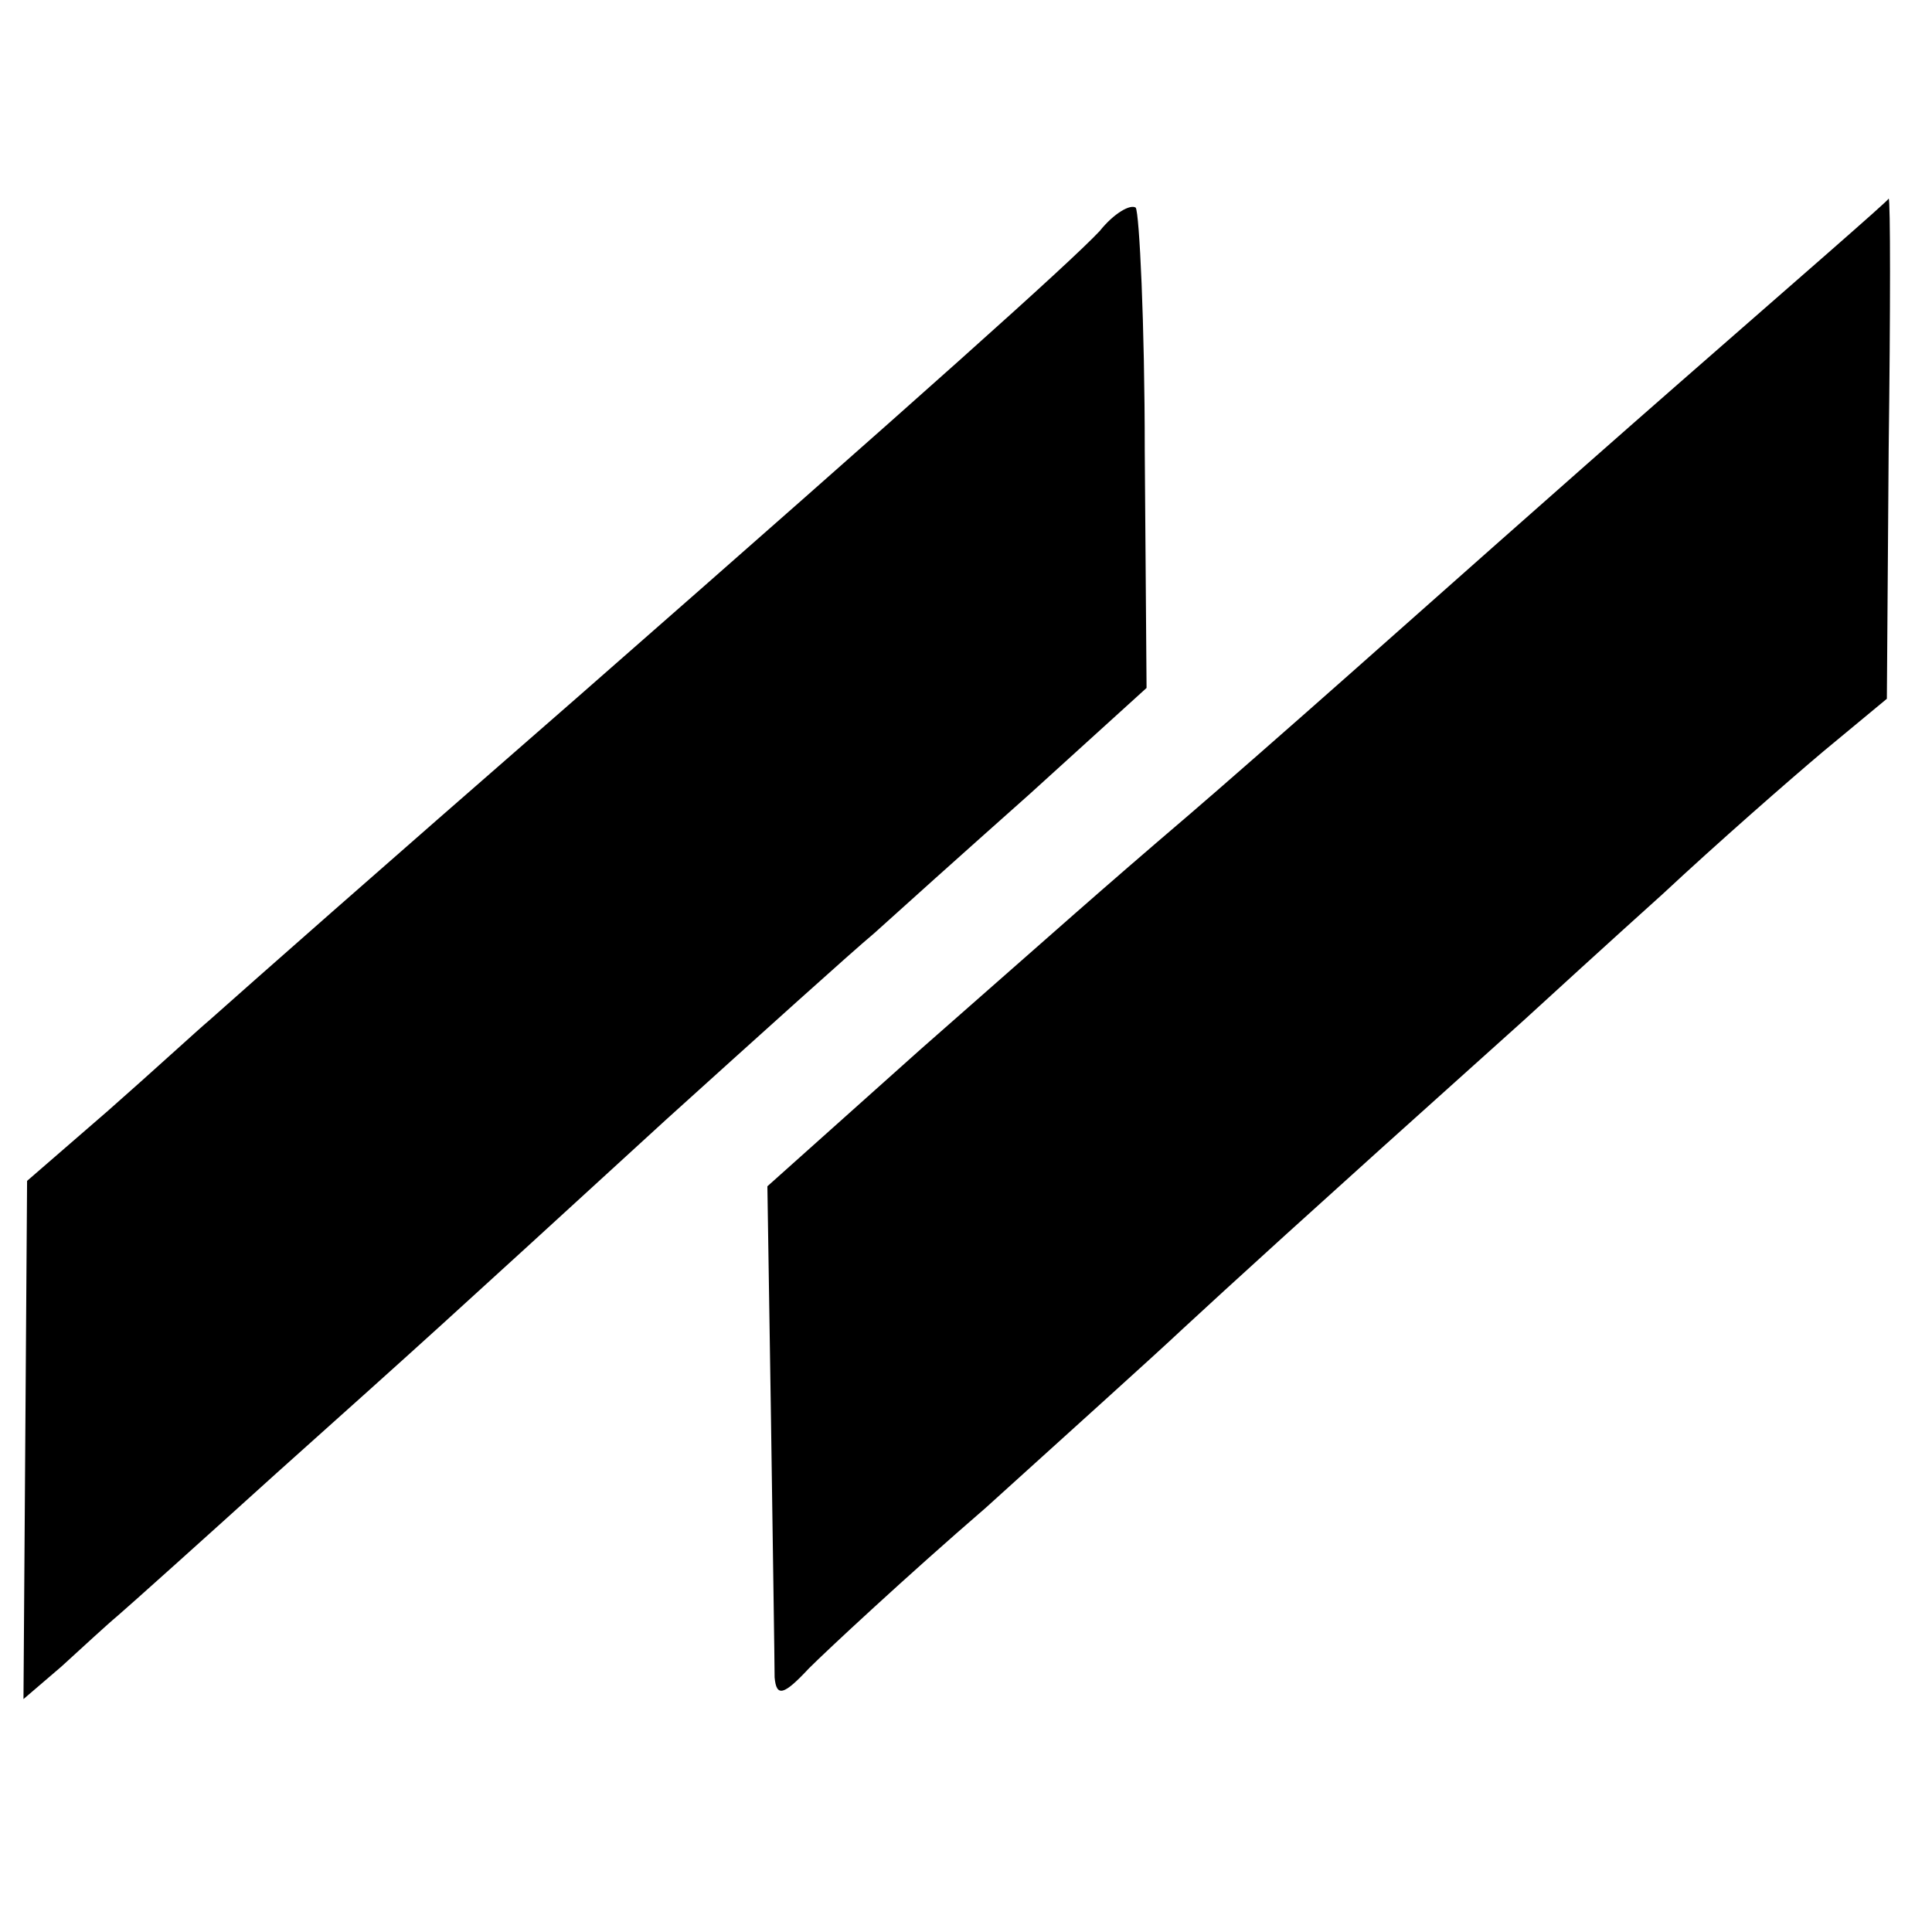
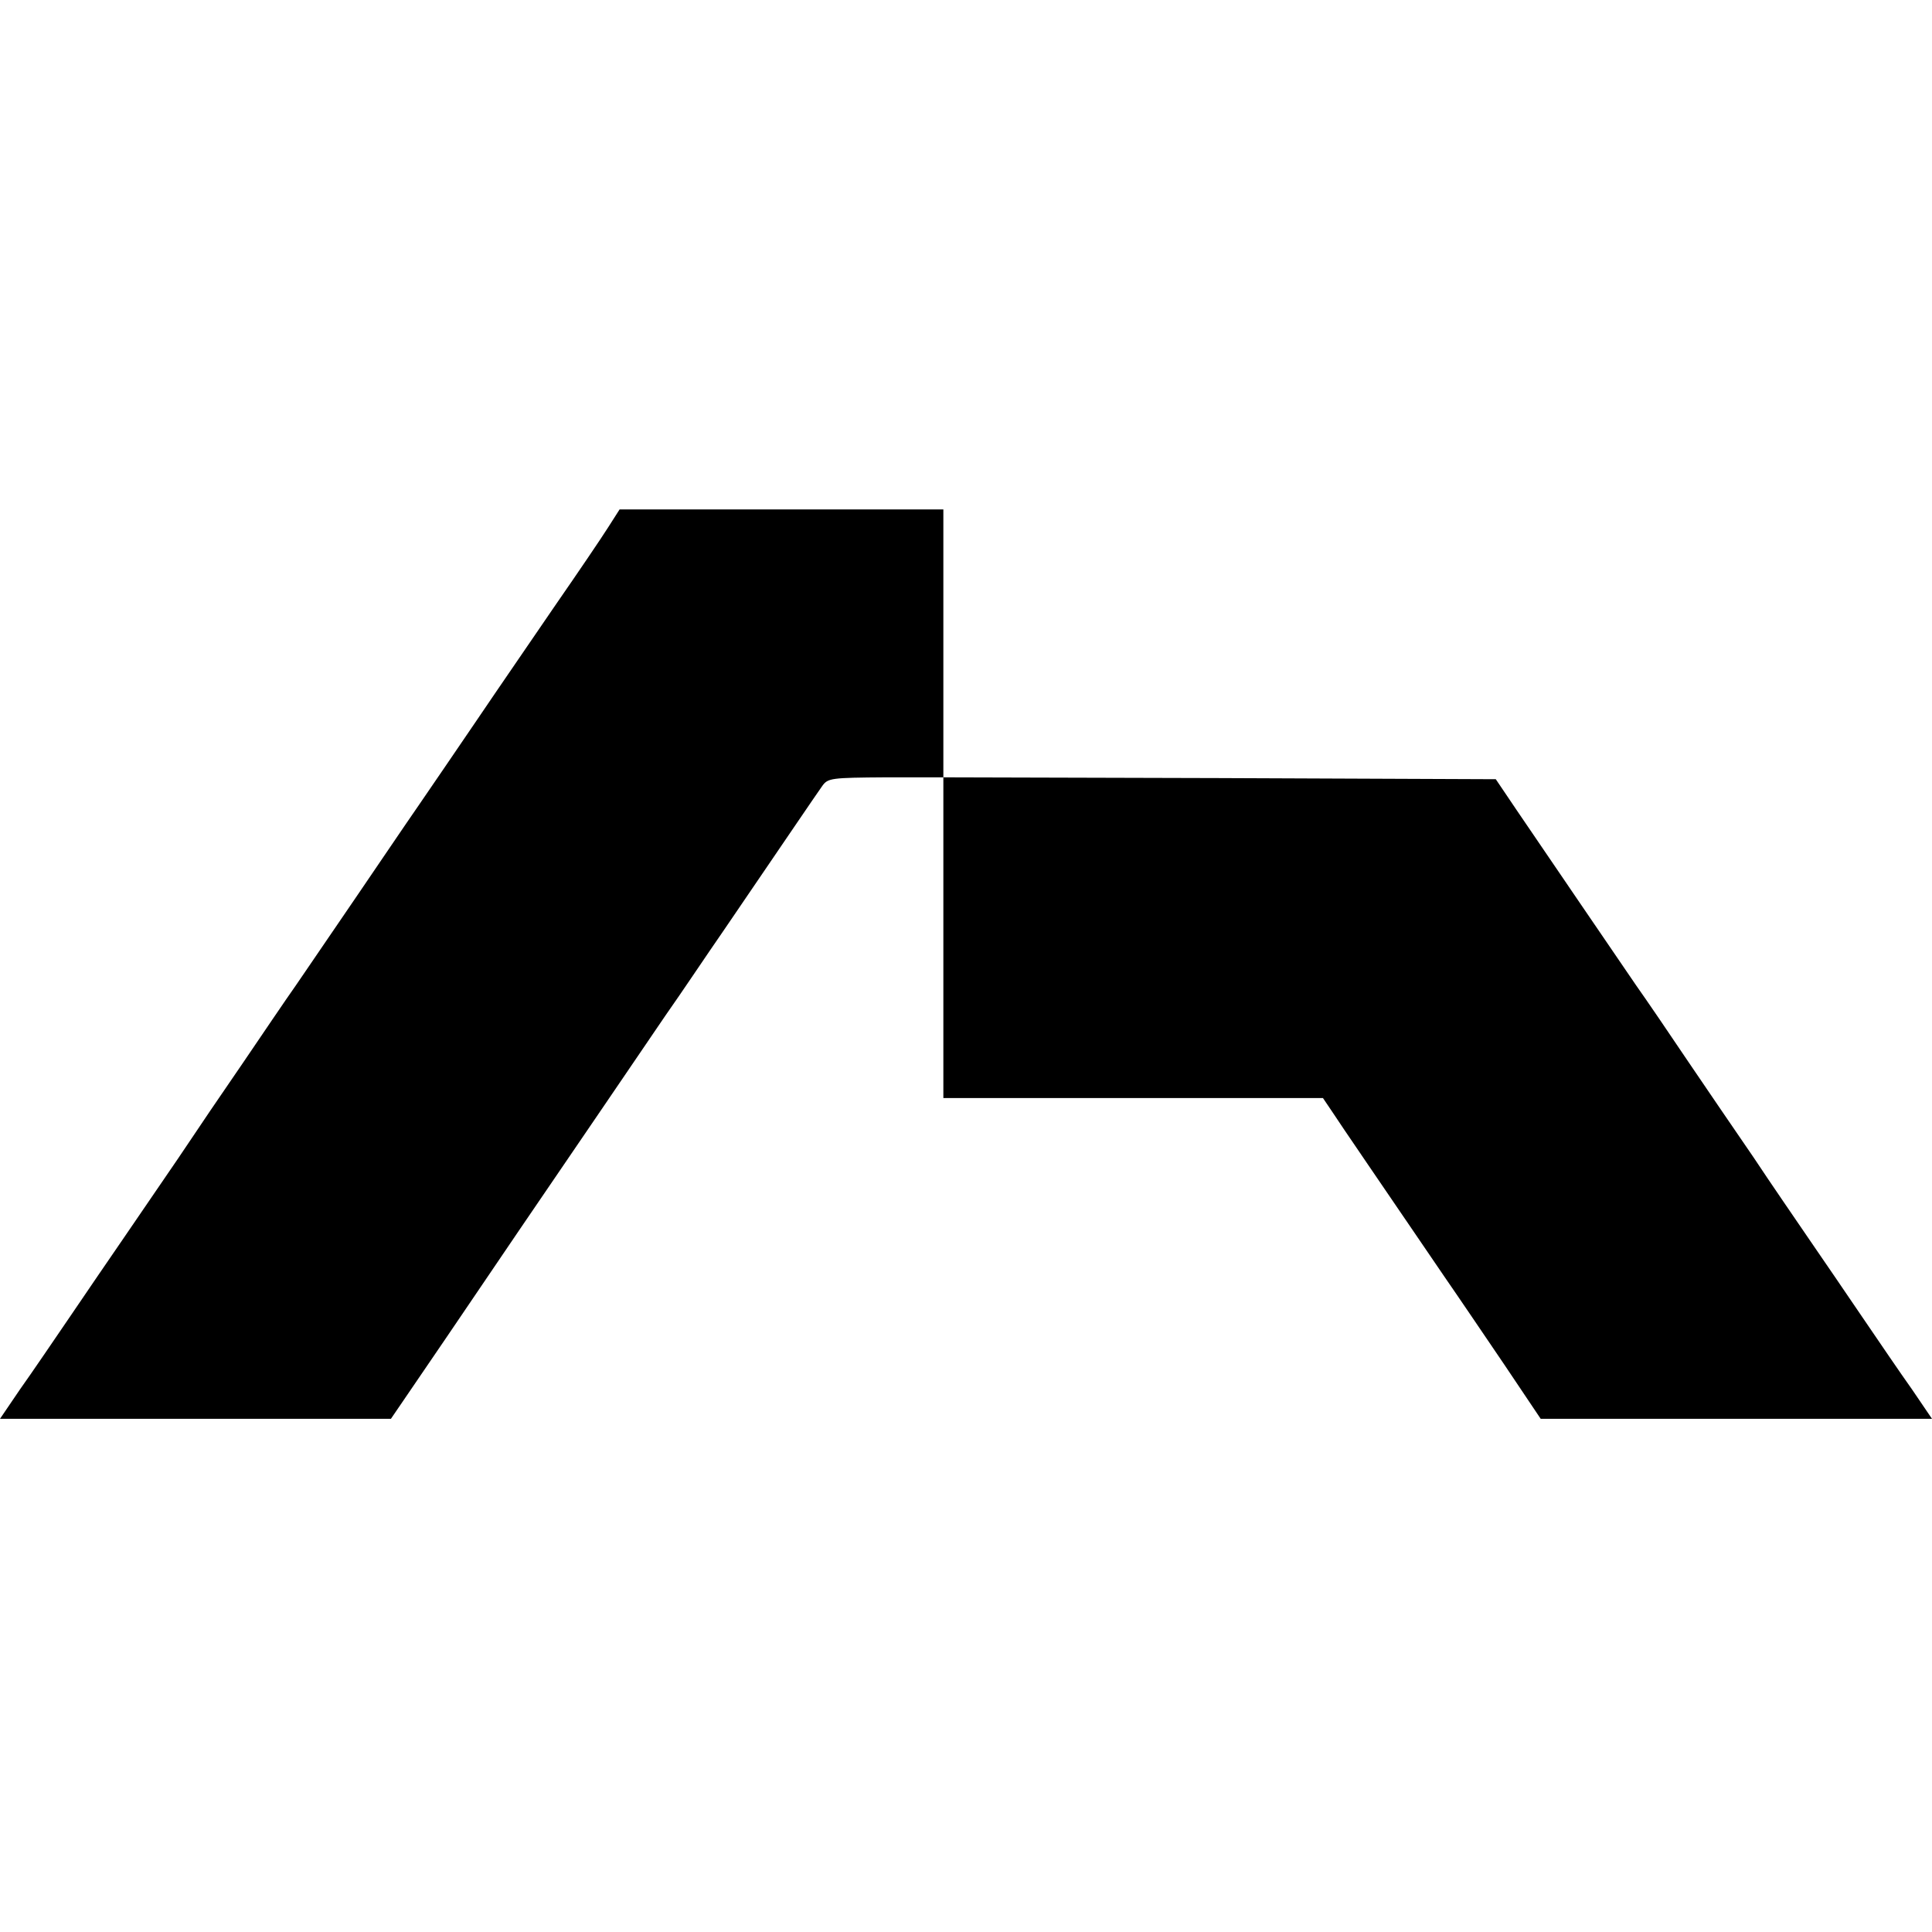
- <svg xmlns="http://www.w3.org/2000/svg" version="1.0" width="107pt" height="107pt" viewBox="0 0 107 107" preserveAspectRatio="xMidYMid meet">
-   <g transform="translate(0,107) scale(0.1,-0.1)" fill="#000000" stroke="none">
-     <path d="M609 942 c-17 -18 -95 -88 -289 -258 -117 -102 -177 -155 -204 -179 -6 -5 -31 -28 -56 -50 l-45 -39 -1 -144 -1 -143 21 18 c11 10 25 23 31 28 7 6 46 41 88 79 86 77 86 77 216 196 52 47 103 93 115 103 11 10 50 45 86 77 l65 59 -1 131 c0 71 -3 132 -5 135 -3 2 -12 -3 -20 -13z" />
-     <path d="M929 857 c-64 -56 -145 -128 -180 -159 -35 -31 -75 -66 -89 -78 -55 -47 -68 -59 -150 -131 l-85 -76 2 -129 c1 -71 2 -135 2 -143 1 -11 5 -10 19 5 10 10 54 51 98 89 43 39 92 83 109 99 26 24 63 58 189 171 12 11 47 43 77 70 30 28 70 63 89 79 l35 29 1 138 c1 77 1 139 0 139 0 -1 -53 -47 -117 -103z" />
+ <svg xmlns="http://www.w3.org/2000/svg" version="1.0" width="512pt" height="512pt" viewBox="0 0 512 512" preserveAspectRatio="xMidYMid meet">
+   <g transform="translate(0,512) scale(0.1,-0.1)" fill="#000000" stroke="none">
+     <path d="M1612 3723 c-17 -27 -80 -120 -141 -208 -60 -88 -153 -223 -205 -300 -52 -77 -123 -180 -157 -230 -34 -49 -109 -160 -167 -245 -58 -85 -129 -189 -157 -230 -29 -41 -91 -133 -140 -205 -49 -71 -127 -186 -173 -255 -47 -69 -113 -165 -147 -215 -34 -49 -97 -142 -140 -205 -43 -63 -102 -150 -132 -192 l-53 -78 518 0 518 0 148 217 c143 211 238 351 417 613 47 69 120 176 162 238 43 61 111 163 154 225 167 245 247 363 262 384 15 21 23 22 169 23 l152 0 0 -425 0 -425 503 0 503 0 25 -37 c22 -34 127 -187 298 -438 34 -49 105 -154 158 -232 l96 -143 519 0 518 0 -53 78 c-30 42 -89 129 -132 192 -43 63 -106 156 -140 205 -34 50 -101 147 -148 218 -48 70 -126 184 -174 255 -47 70 -109 161 -138 202 -55 80 -227 333 -317 465 l-54 80 -732 3 -732 2 0 355 0 355 -429 0 -429 0 -30 -47z" />
  </g>
</svg>
